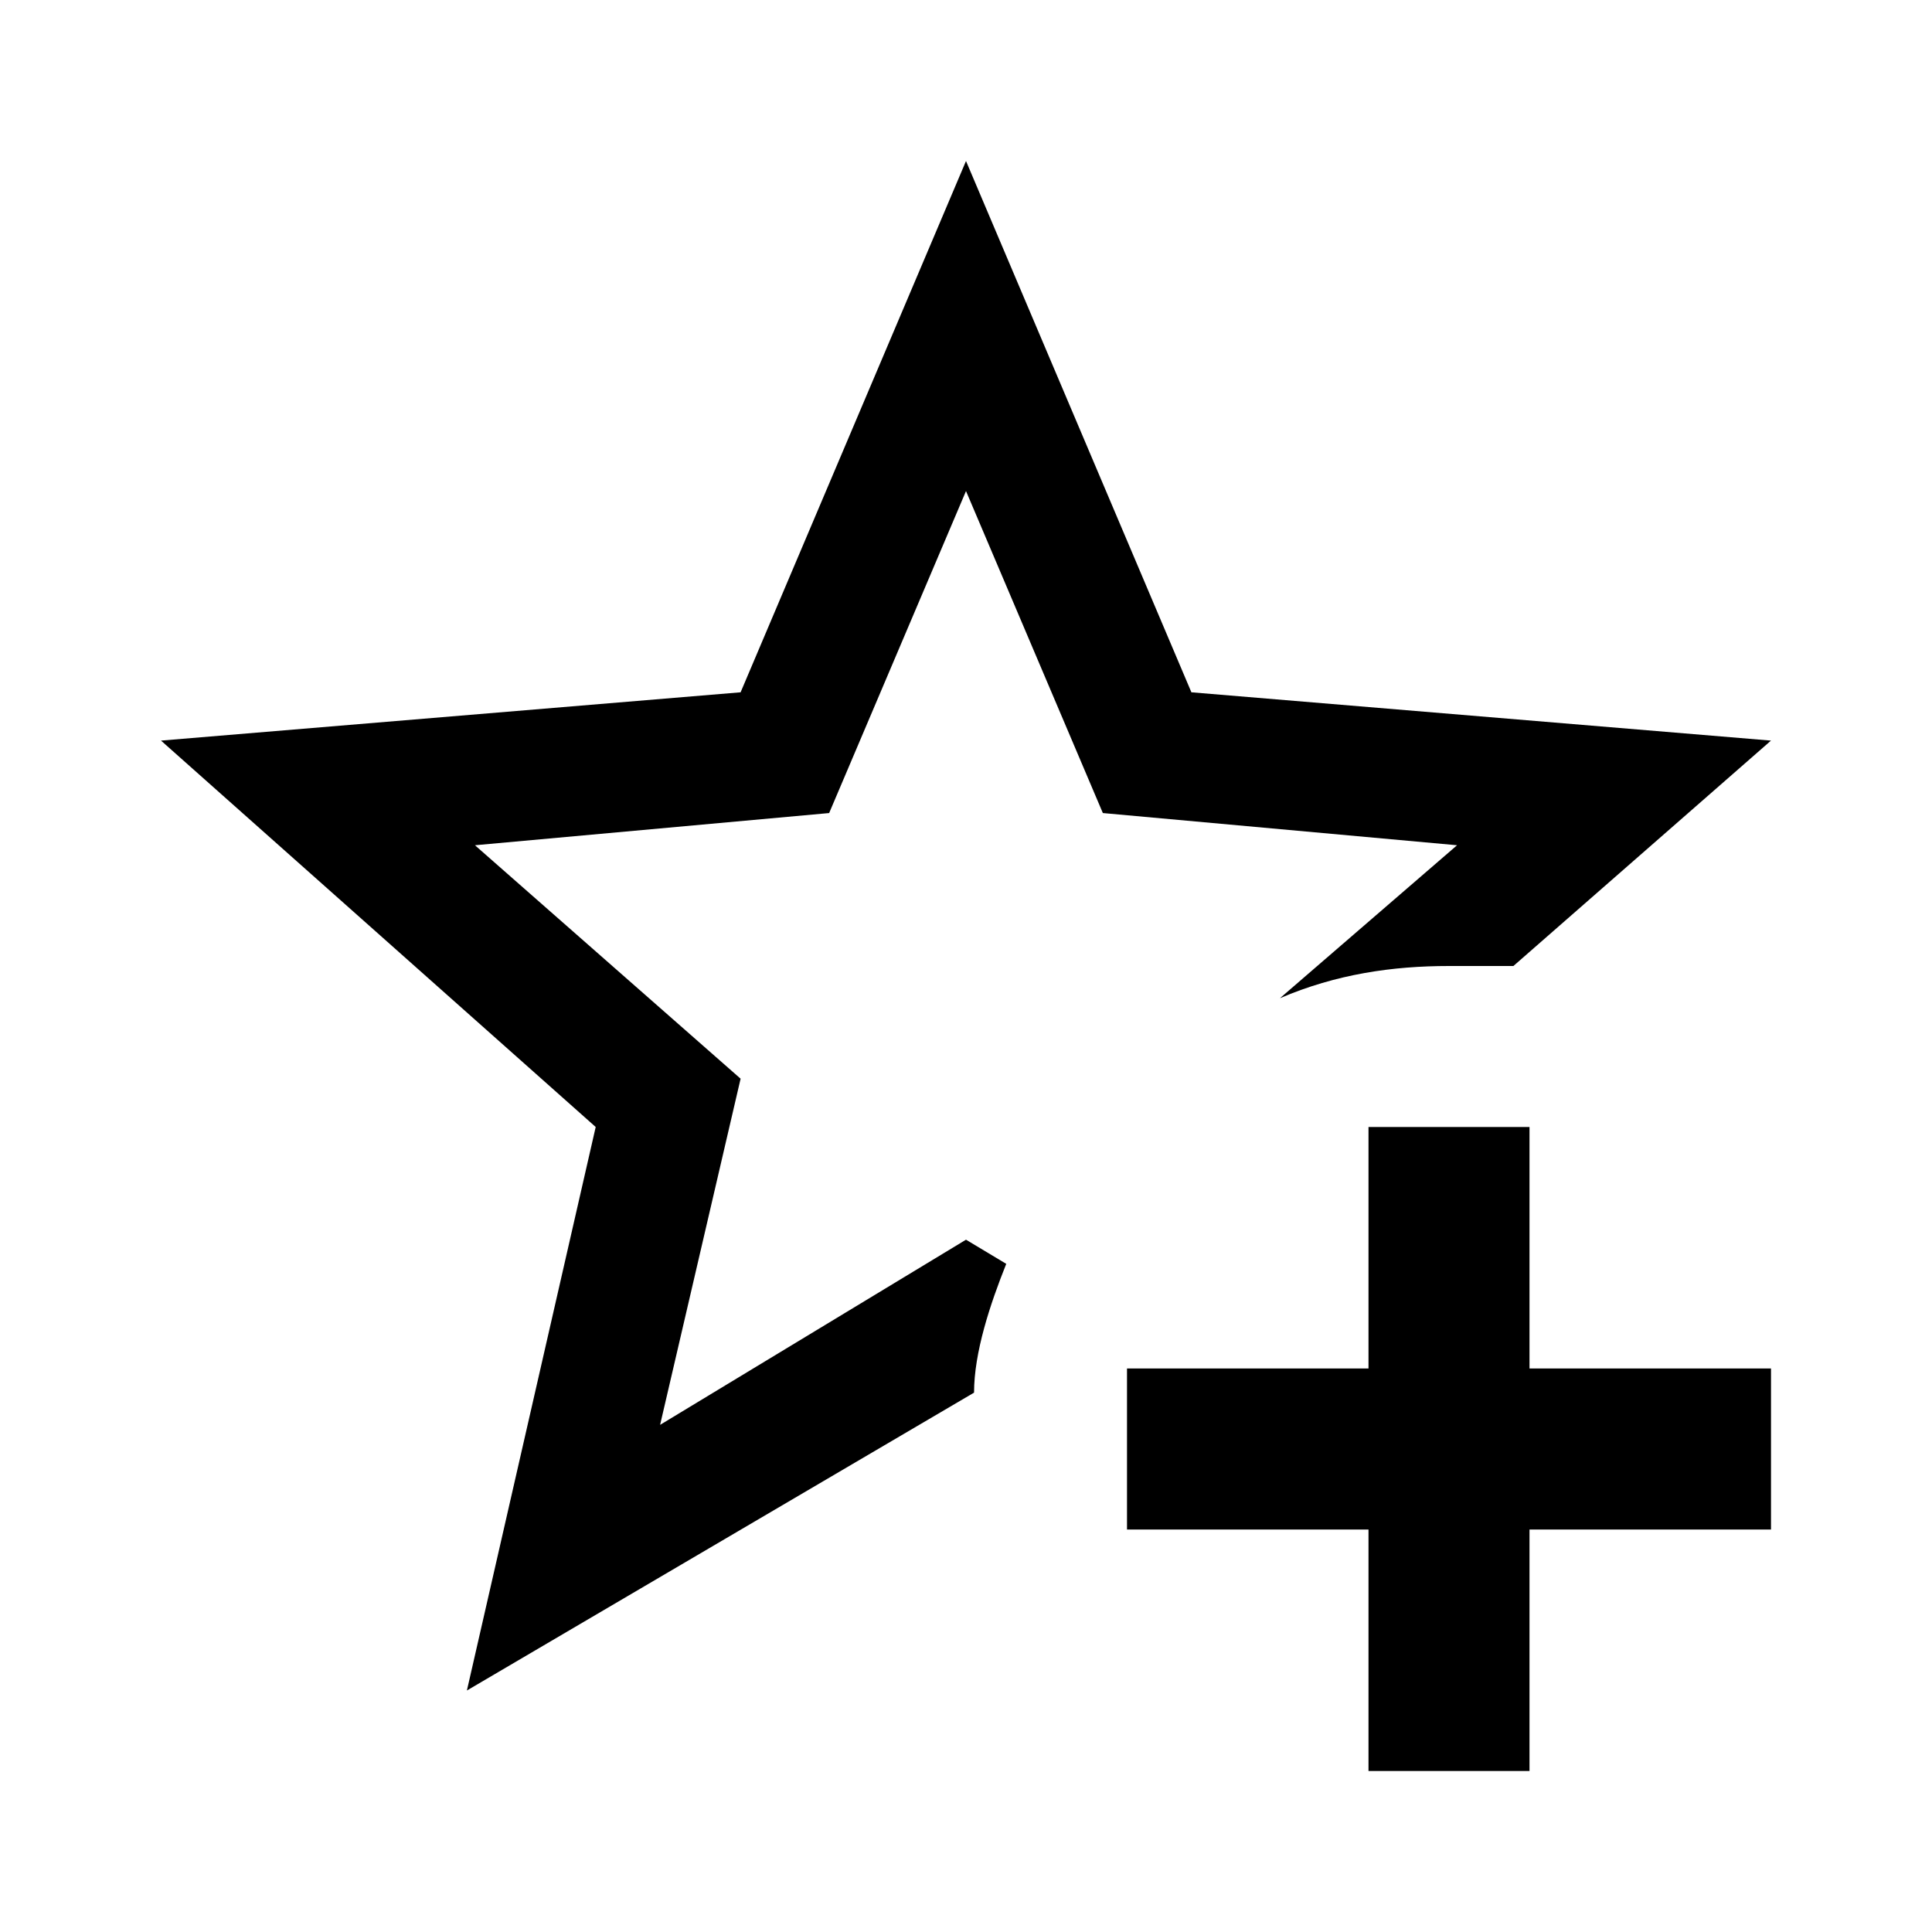
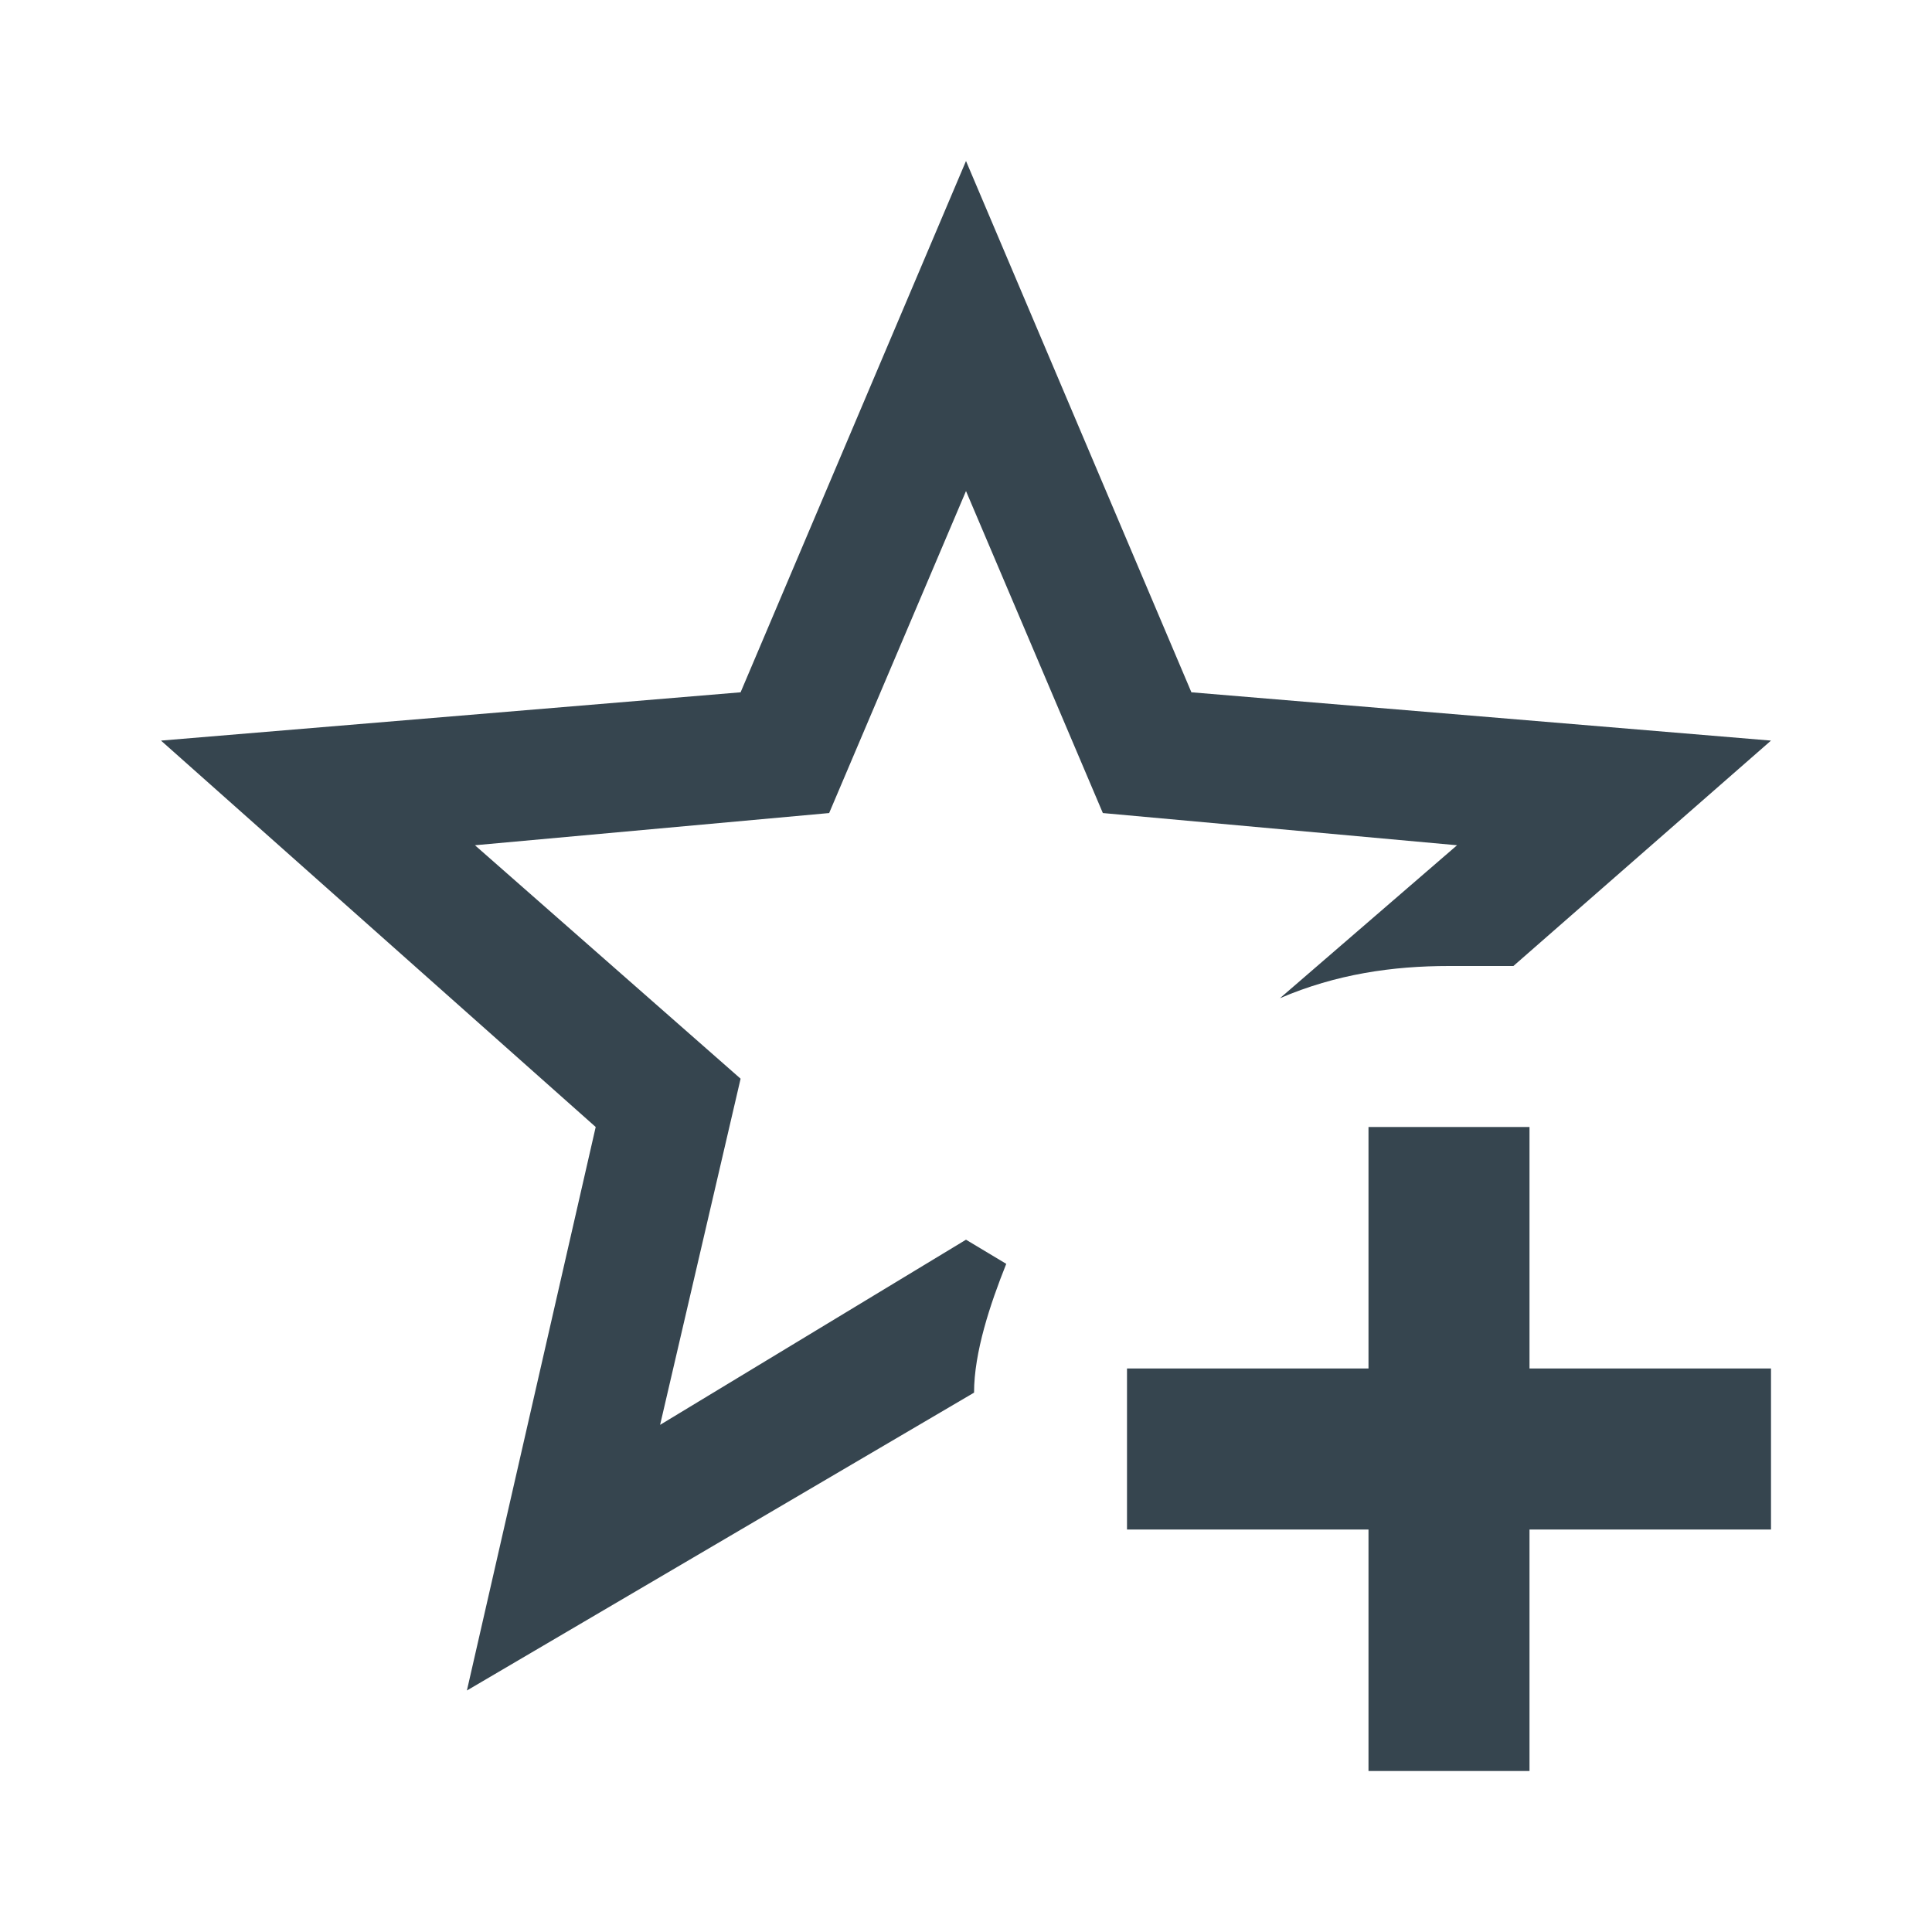
- <svg xmlns="http://www.w3.org/2000/svg" viewBox="0 0 24 24">
+ <svg xmlns="http://www.w3.org/2000/svg" viewBox="0 0 24 24" fill="#36454F">
  <path d="M5.8 21L7.4 14L2 9.2L9.2 8.6L12 2L14.8 8.6L22 9.2L18.8 12H18C17.3 12 16.6 12.1 15.9 12.4L18.1 10.5L13.7 10.1L12 6.1L10.3 10.1L5.9 10.5L9.2 13.4L8.2 17.7L12 15.4L12.5 15.7C12.3 16.2 12.1 16.8 12.1 17.3L5.8 21M17 14V17H14V19H17V22H19V19H22V17H19V14H17Z" />
</svg>
